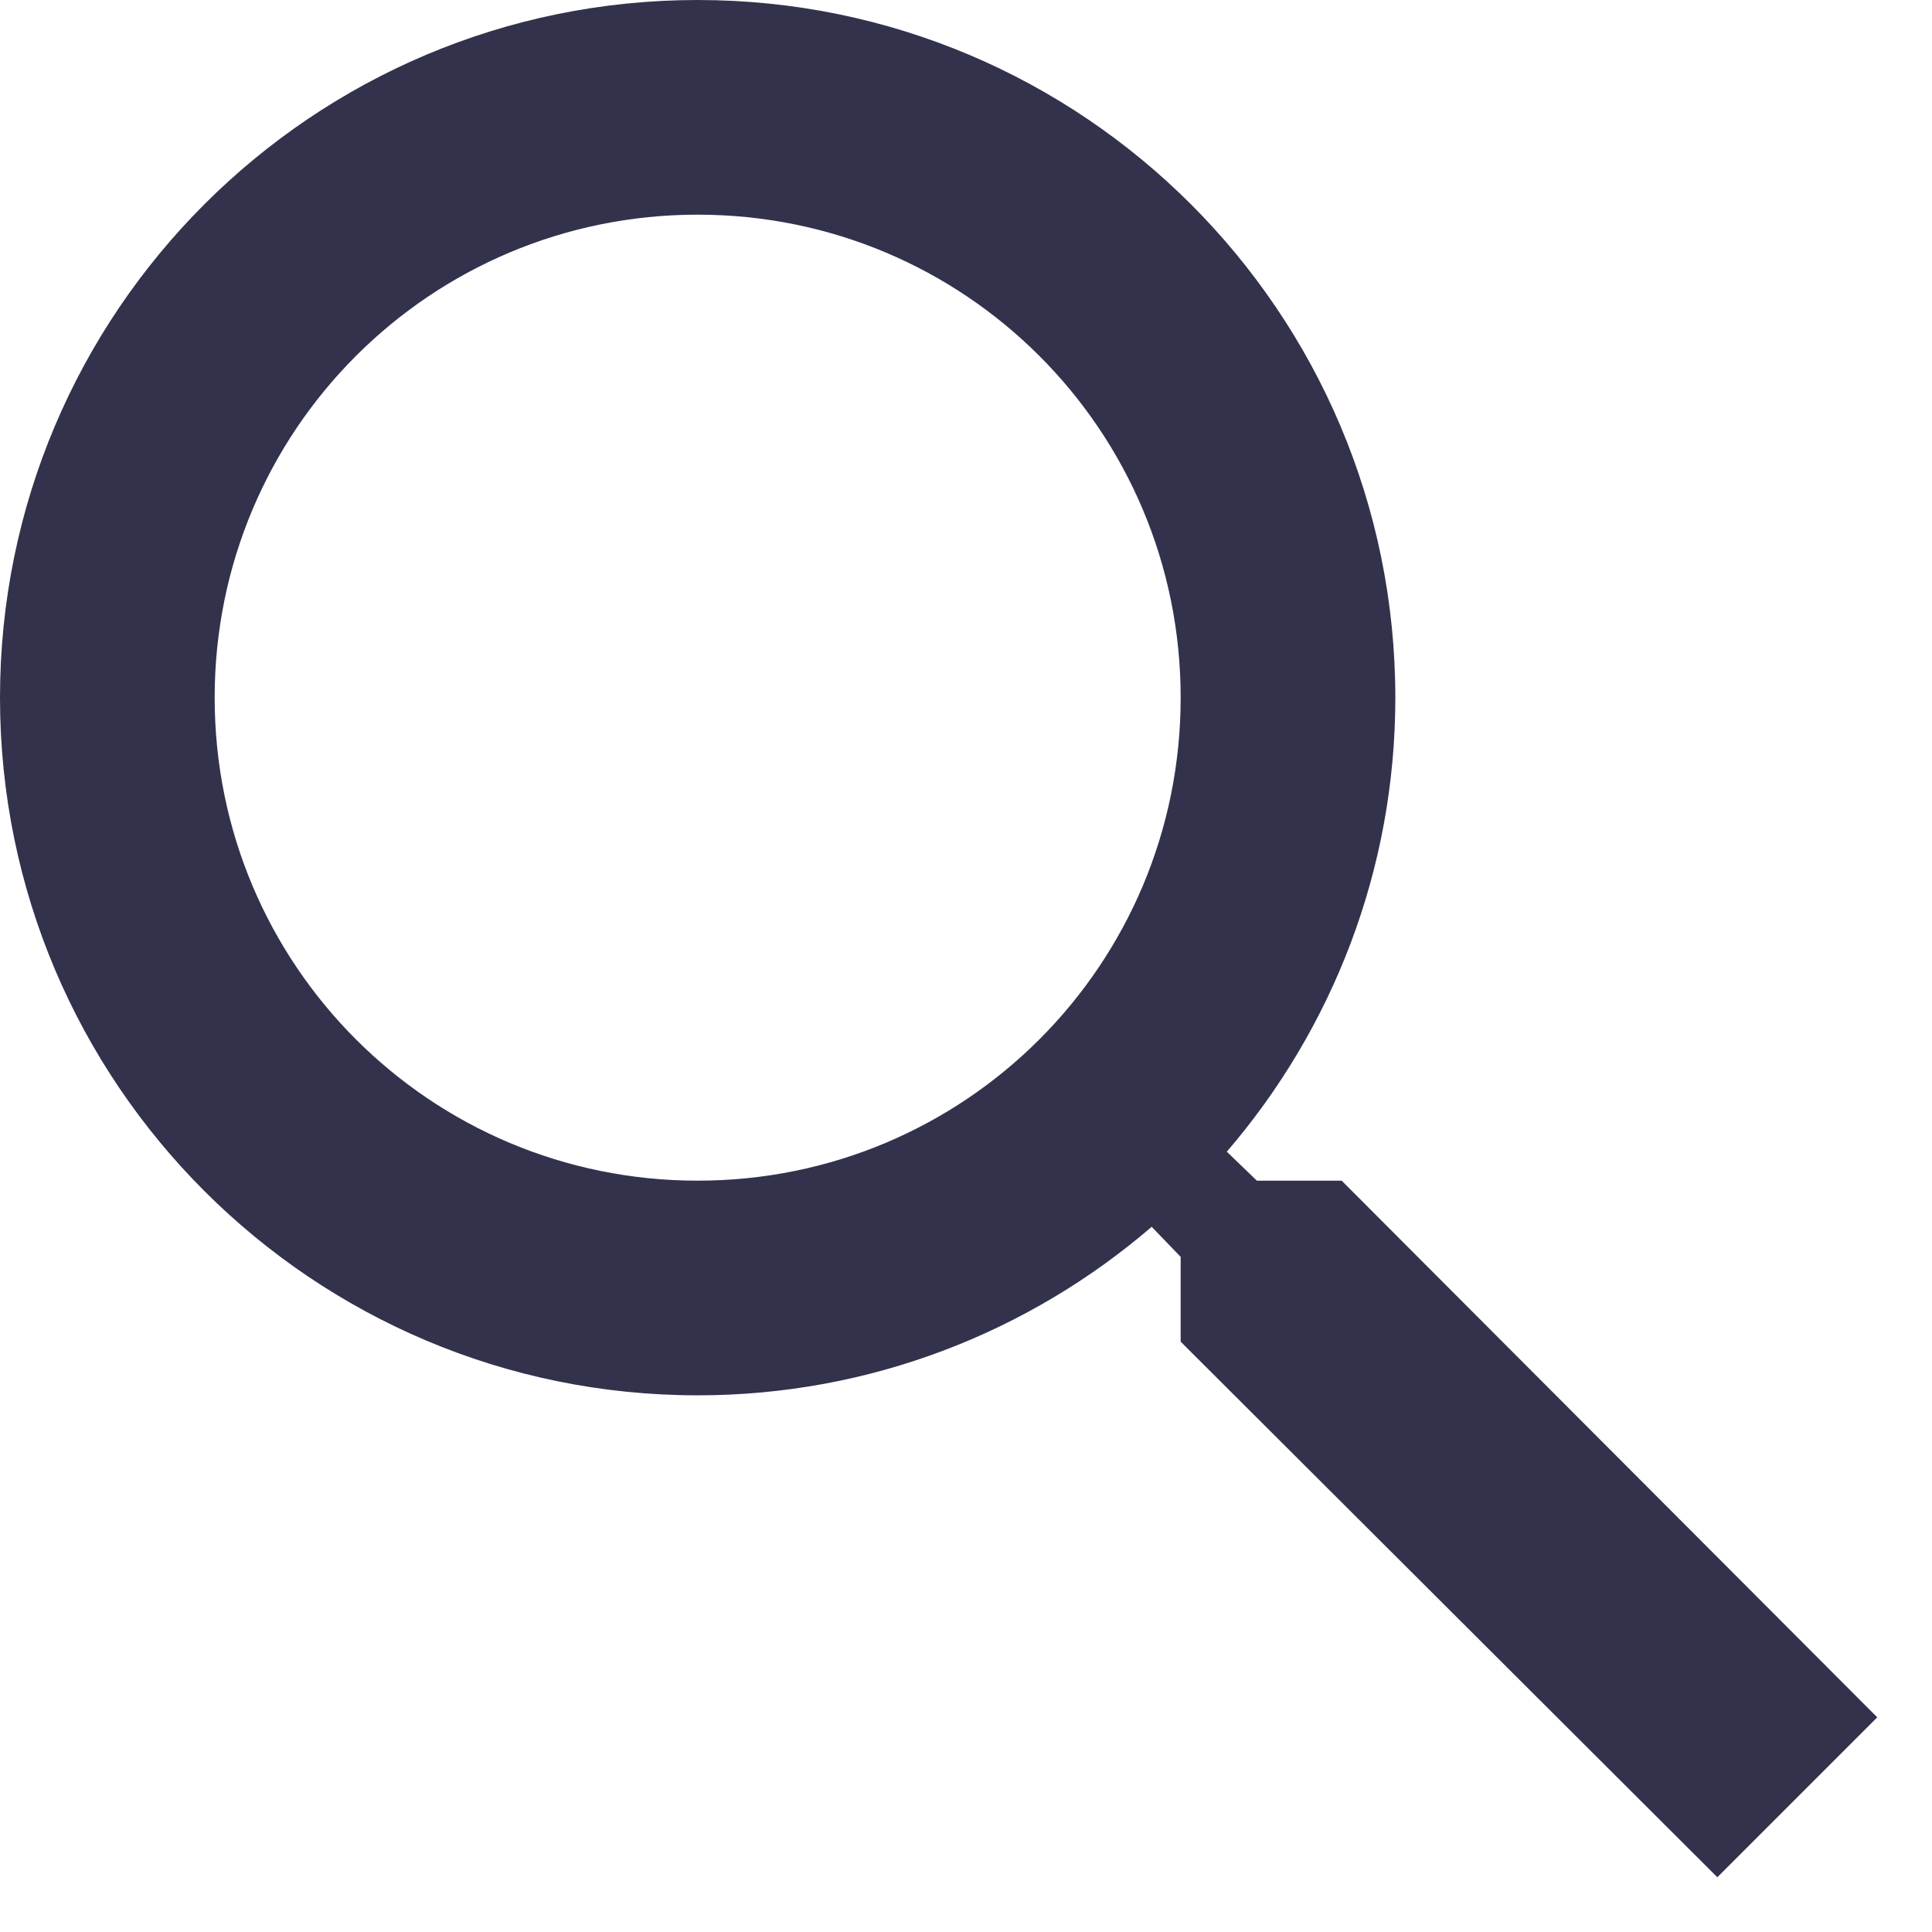
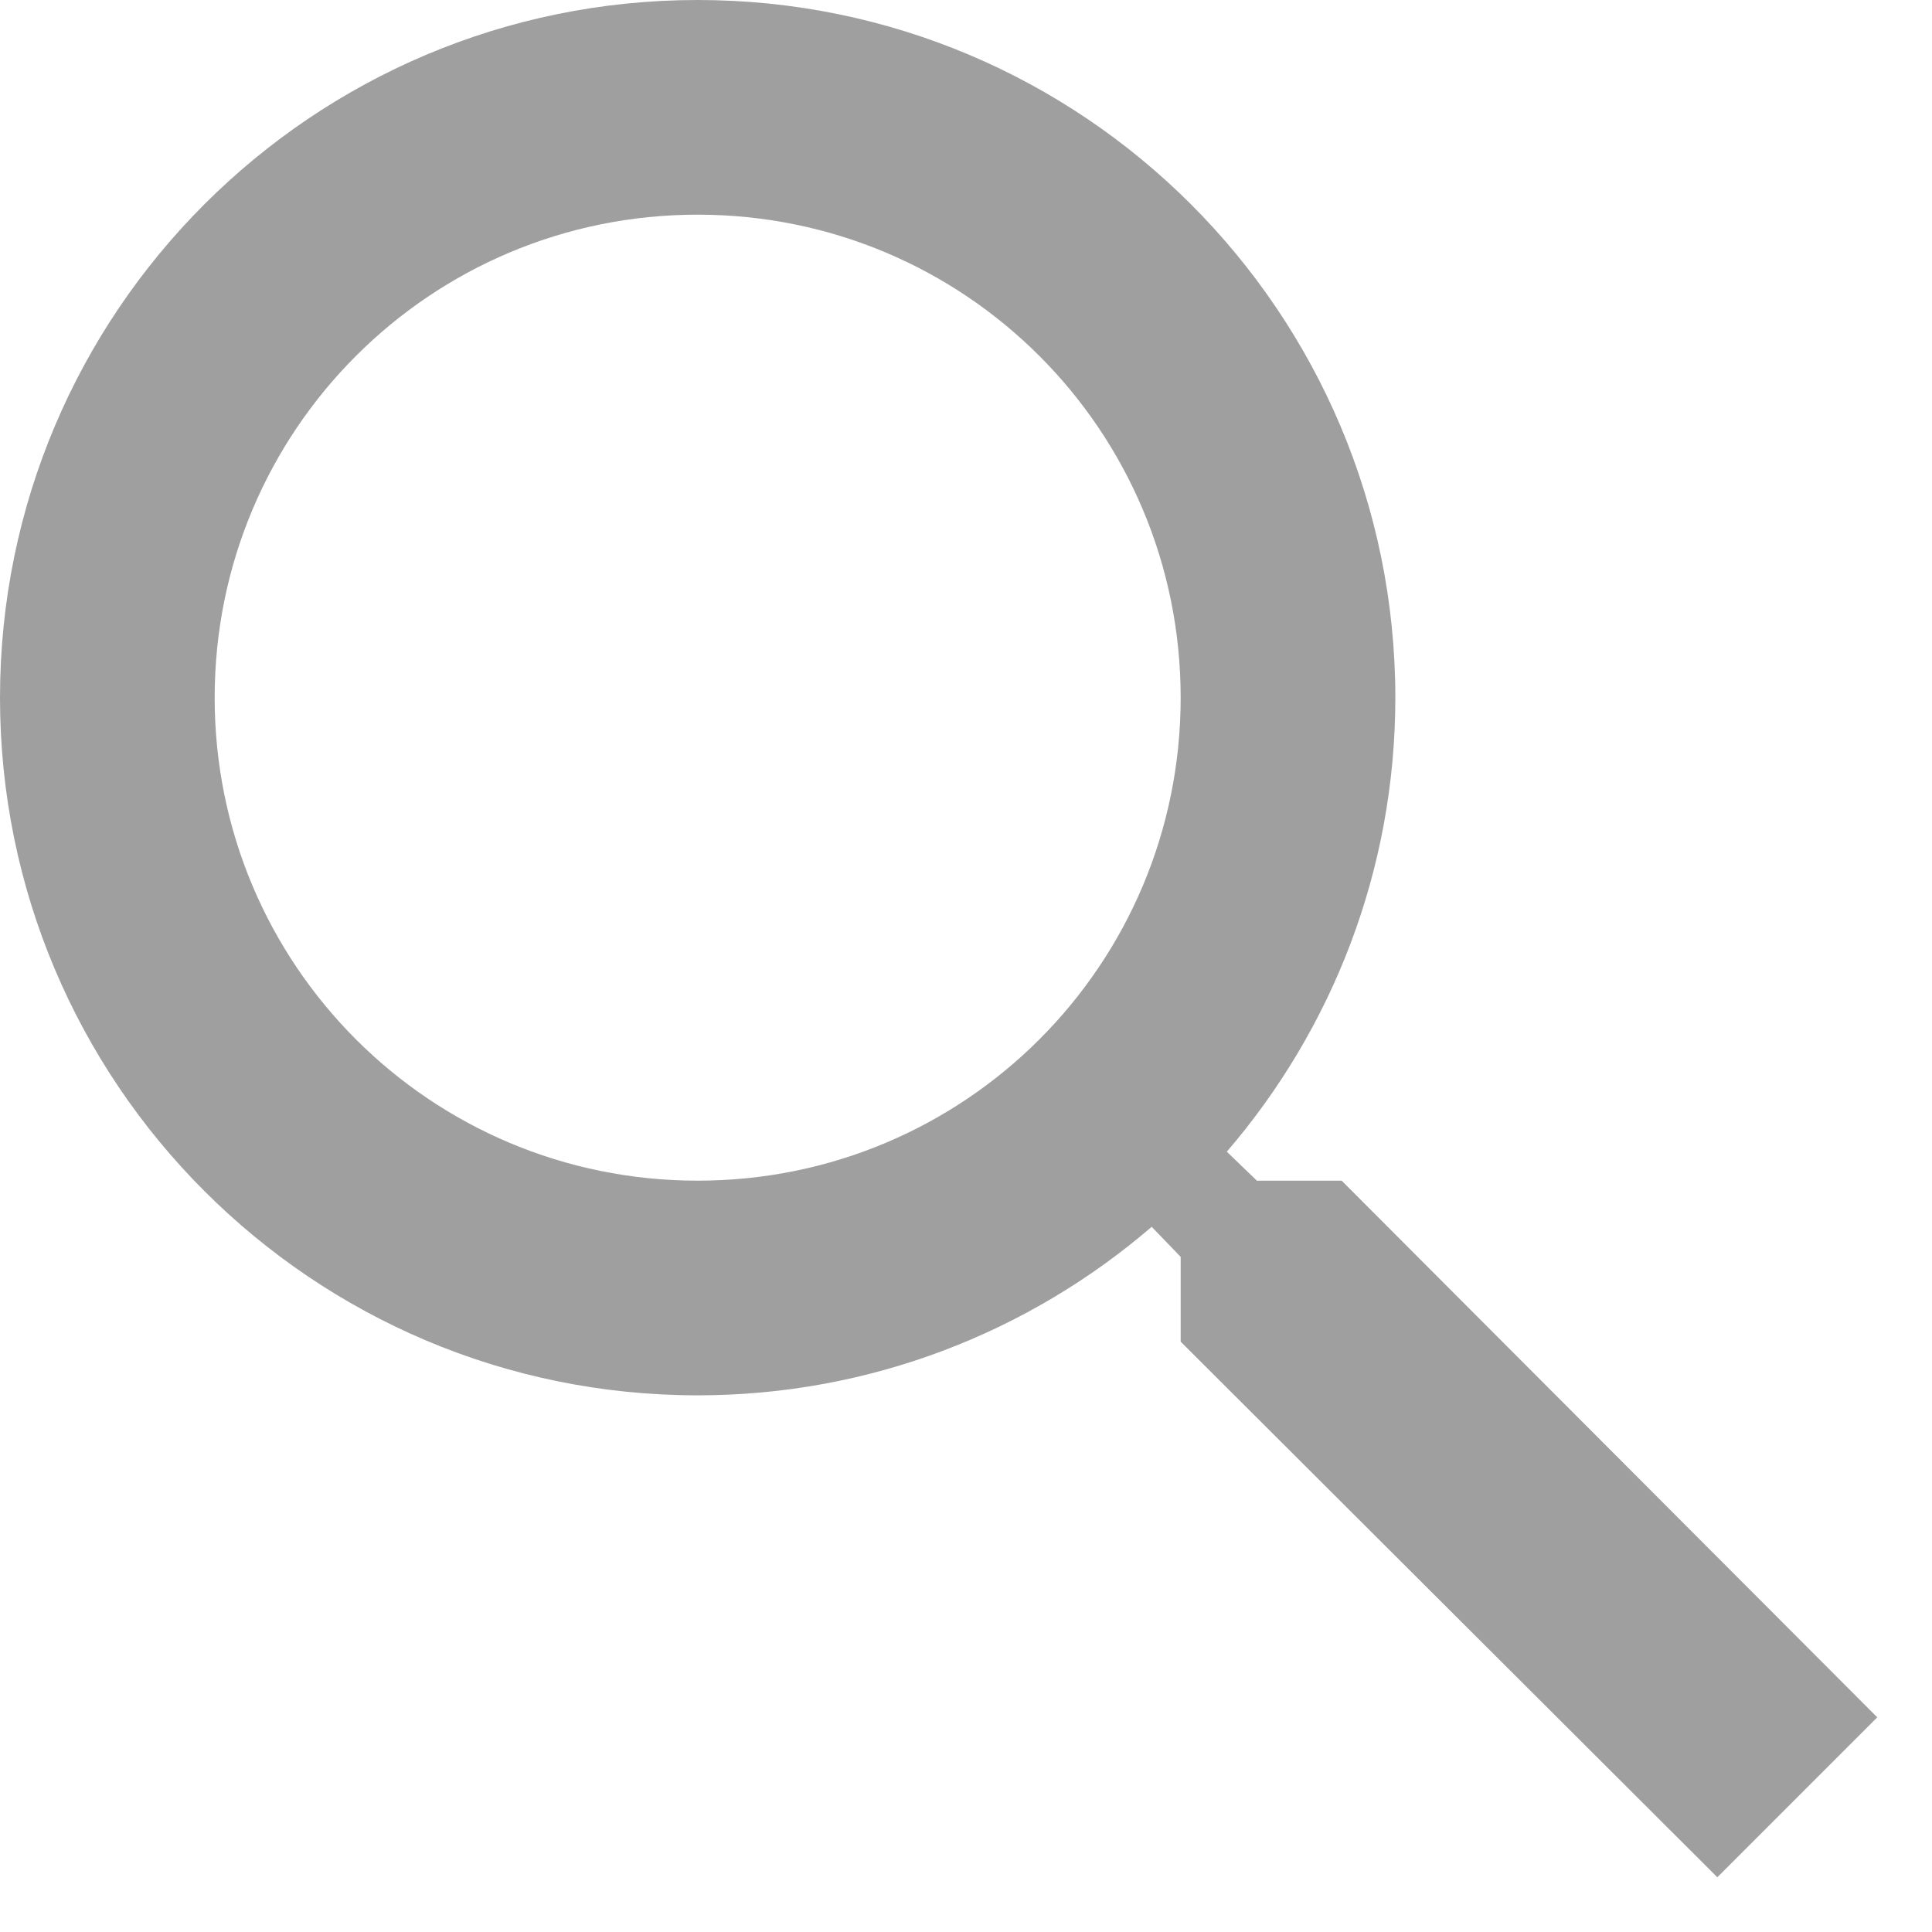
<svg xmlns="http://www.w3.org/2000/svg" width="18" height="18" viewBox="0 0 18 18" fill="none">
-   <path d="M12.5 11H11.71L11.43 10.73C12.41 9.59 13 8.11 13 6.5C13 2.91 10.09 0 6.5 0C2.91 0 0 2.91 0 6.5C0 10.09 2.91 13 6.5 13C8.11 13 9.59 12.41 10.73 11.43L11 11.71V12.5L16 17.49L17.49 16L12.5 11V11ZM6.5 11C4.01 11 2 8.99 2 6.5C2 4.01 4.01 2 6.5 2C8.99 2 11 4.01 11 6.5C11 8.99 8.99 11 6.5 11Z" fill="#32324D" />
+   <path d="M12.5 11H11.71L11.43 10.73C12.41 9.59 13 8.11 13 6.5C13 2.91 10.09 0 6.5 0C2.91 0 0 2.91 0 6.5C0 10.09 2.91 13 6.5 13C8.11 13 9.59 12.41 10.73 11.43L11 11.71V12.5L16 17.49L17.49 16L12.5 11V11ZM6.5 11C4.01 11 2 8.99 2 6.5C2 4.01 4.01 2 6.5 2C8.99 2 11 4.01 11 6.5C11 8.99 8.99 11 6.5 11Z" fill="#9F9F9F" />
</svg>
